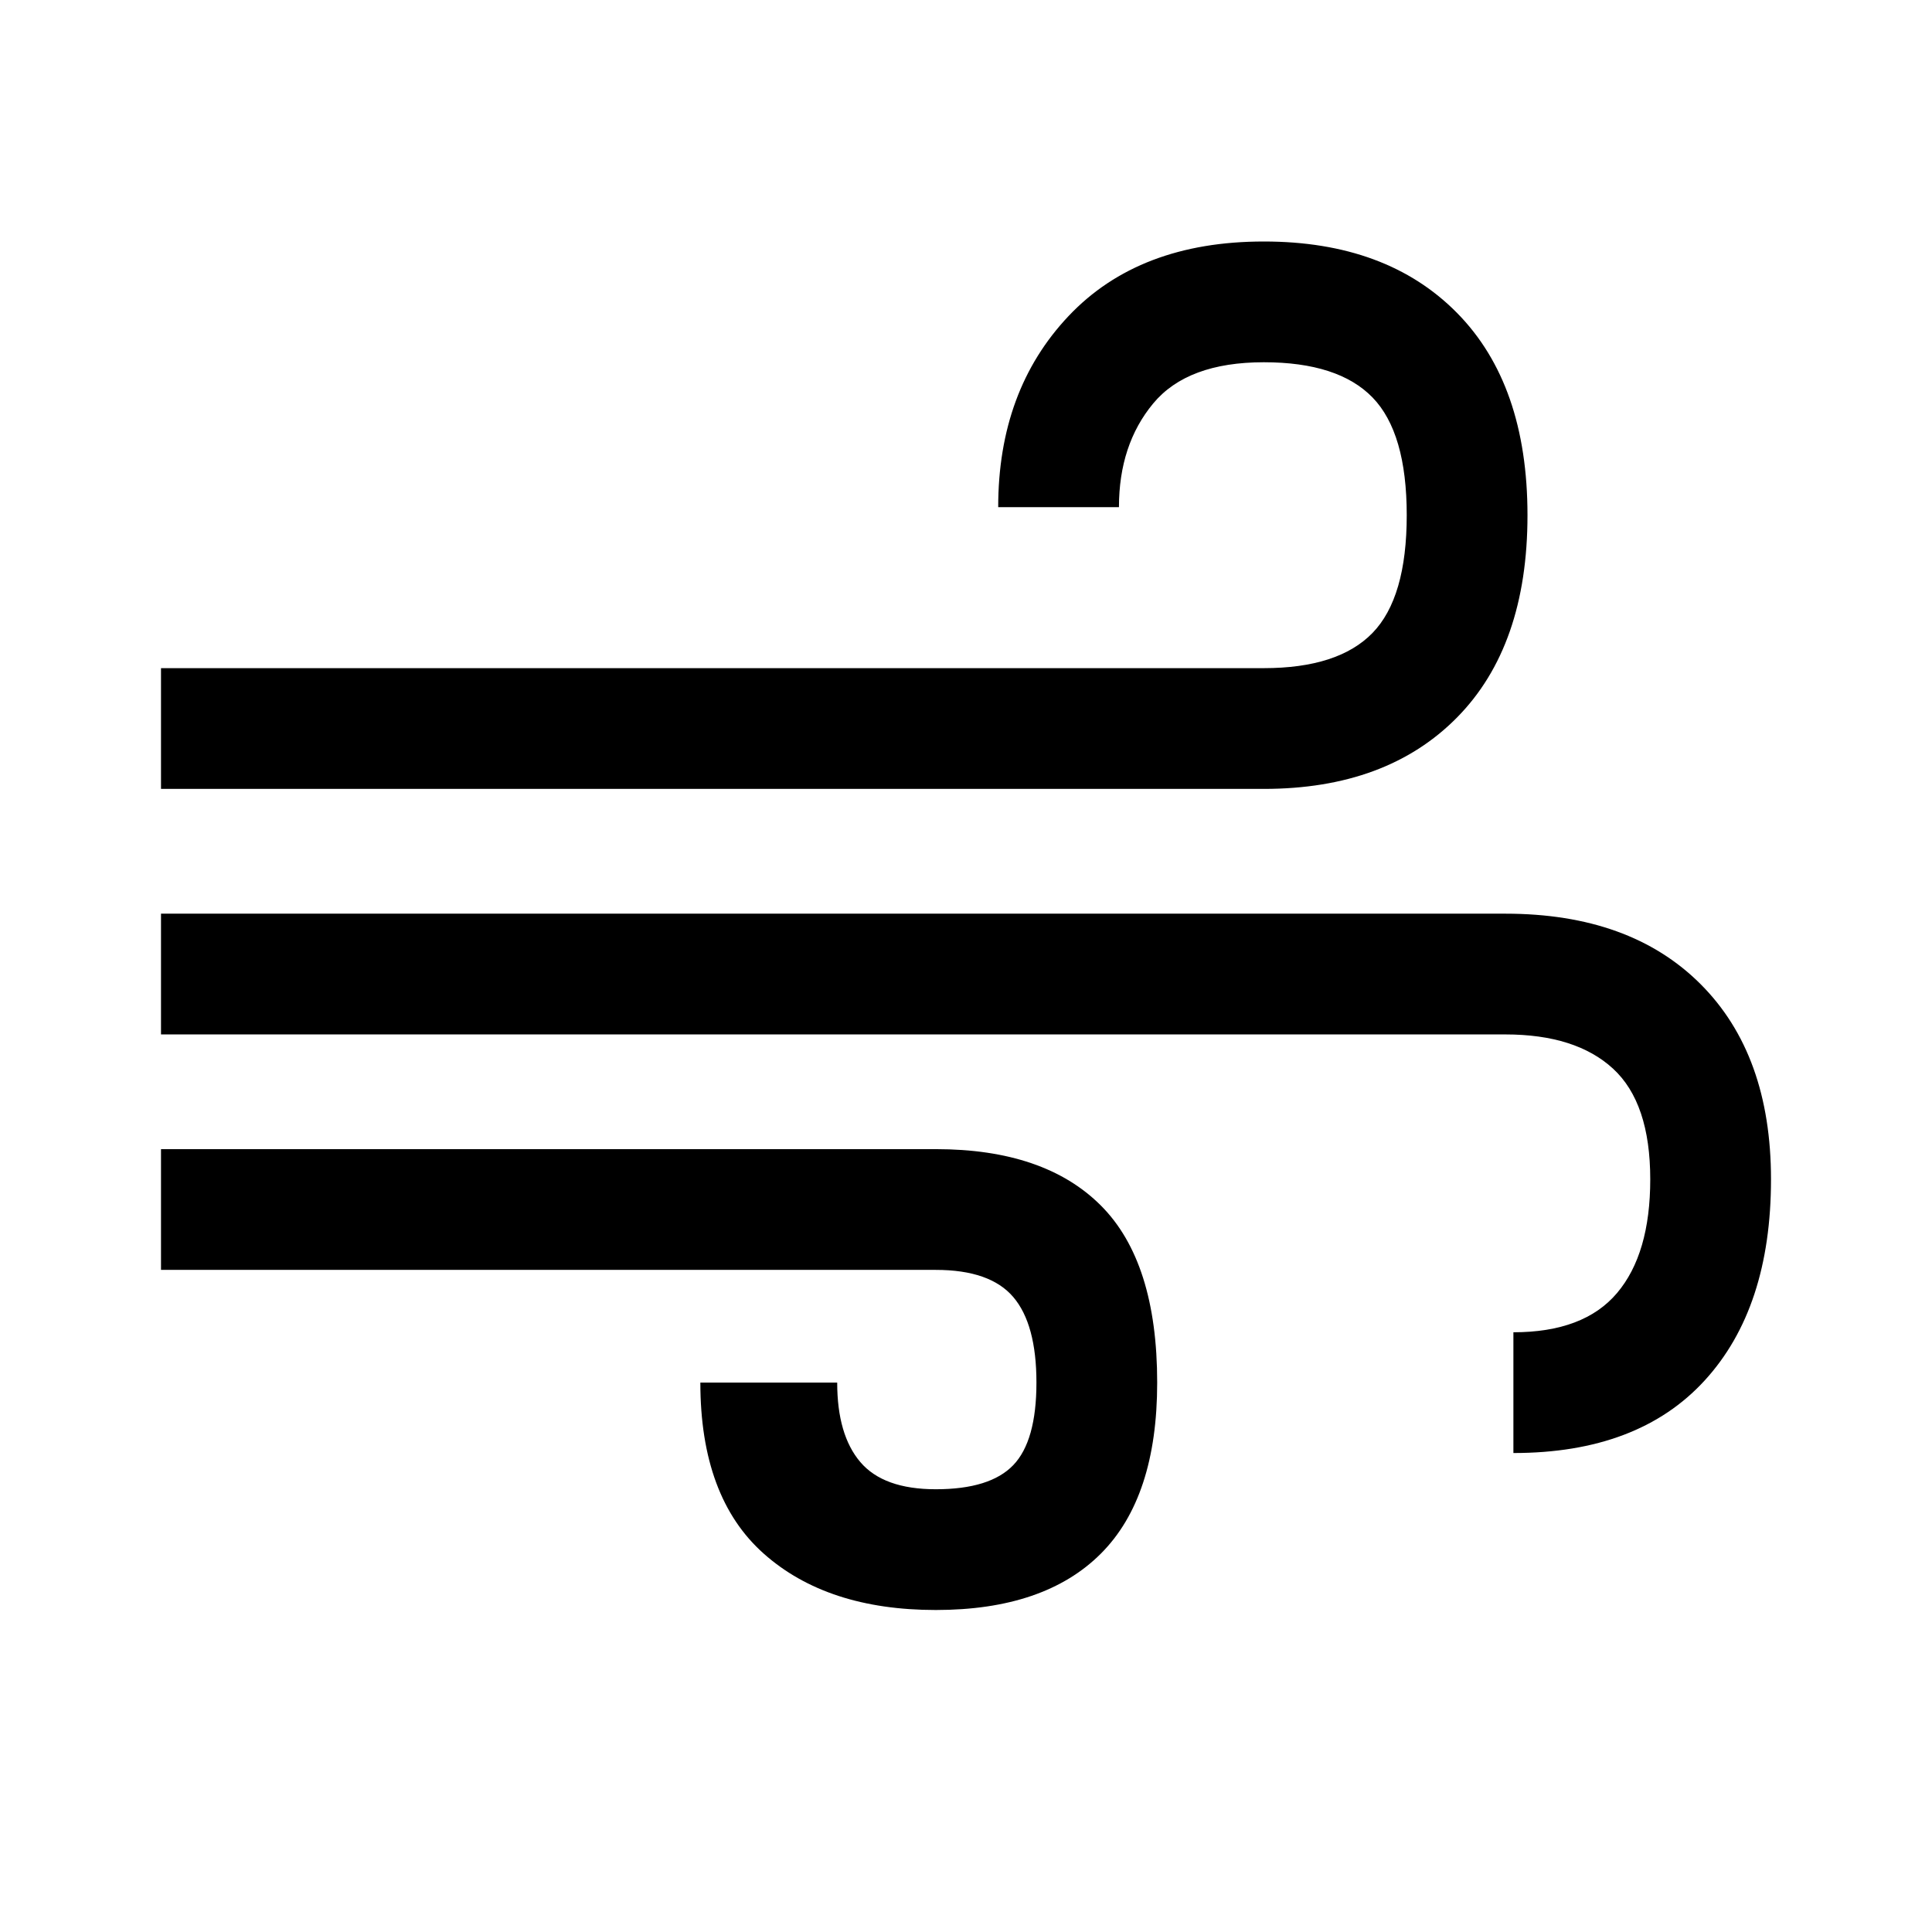
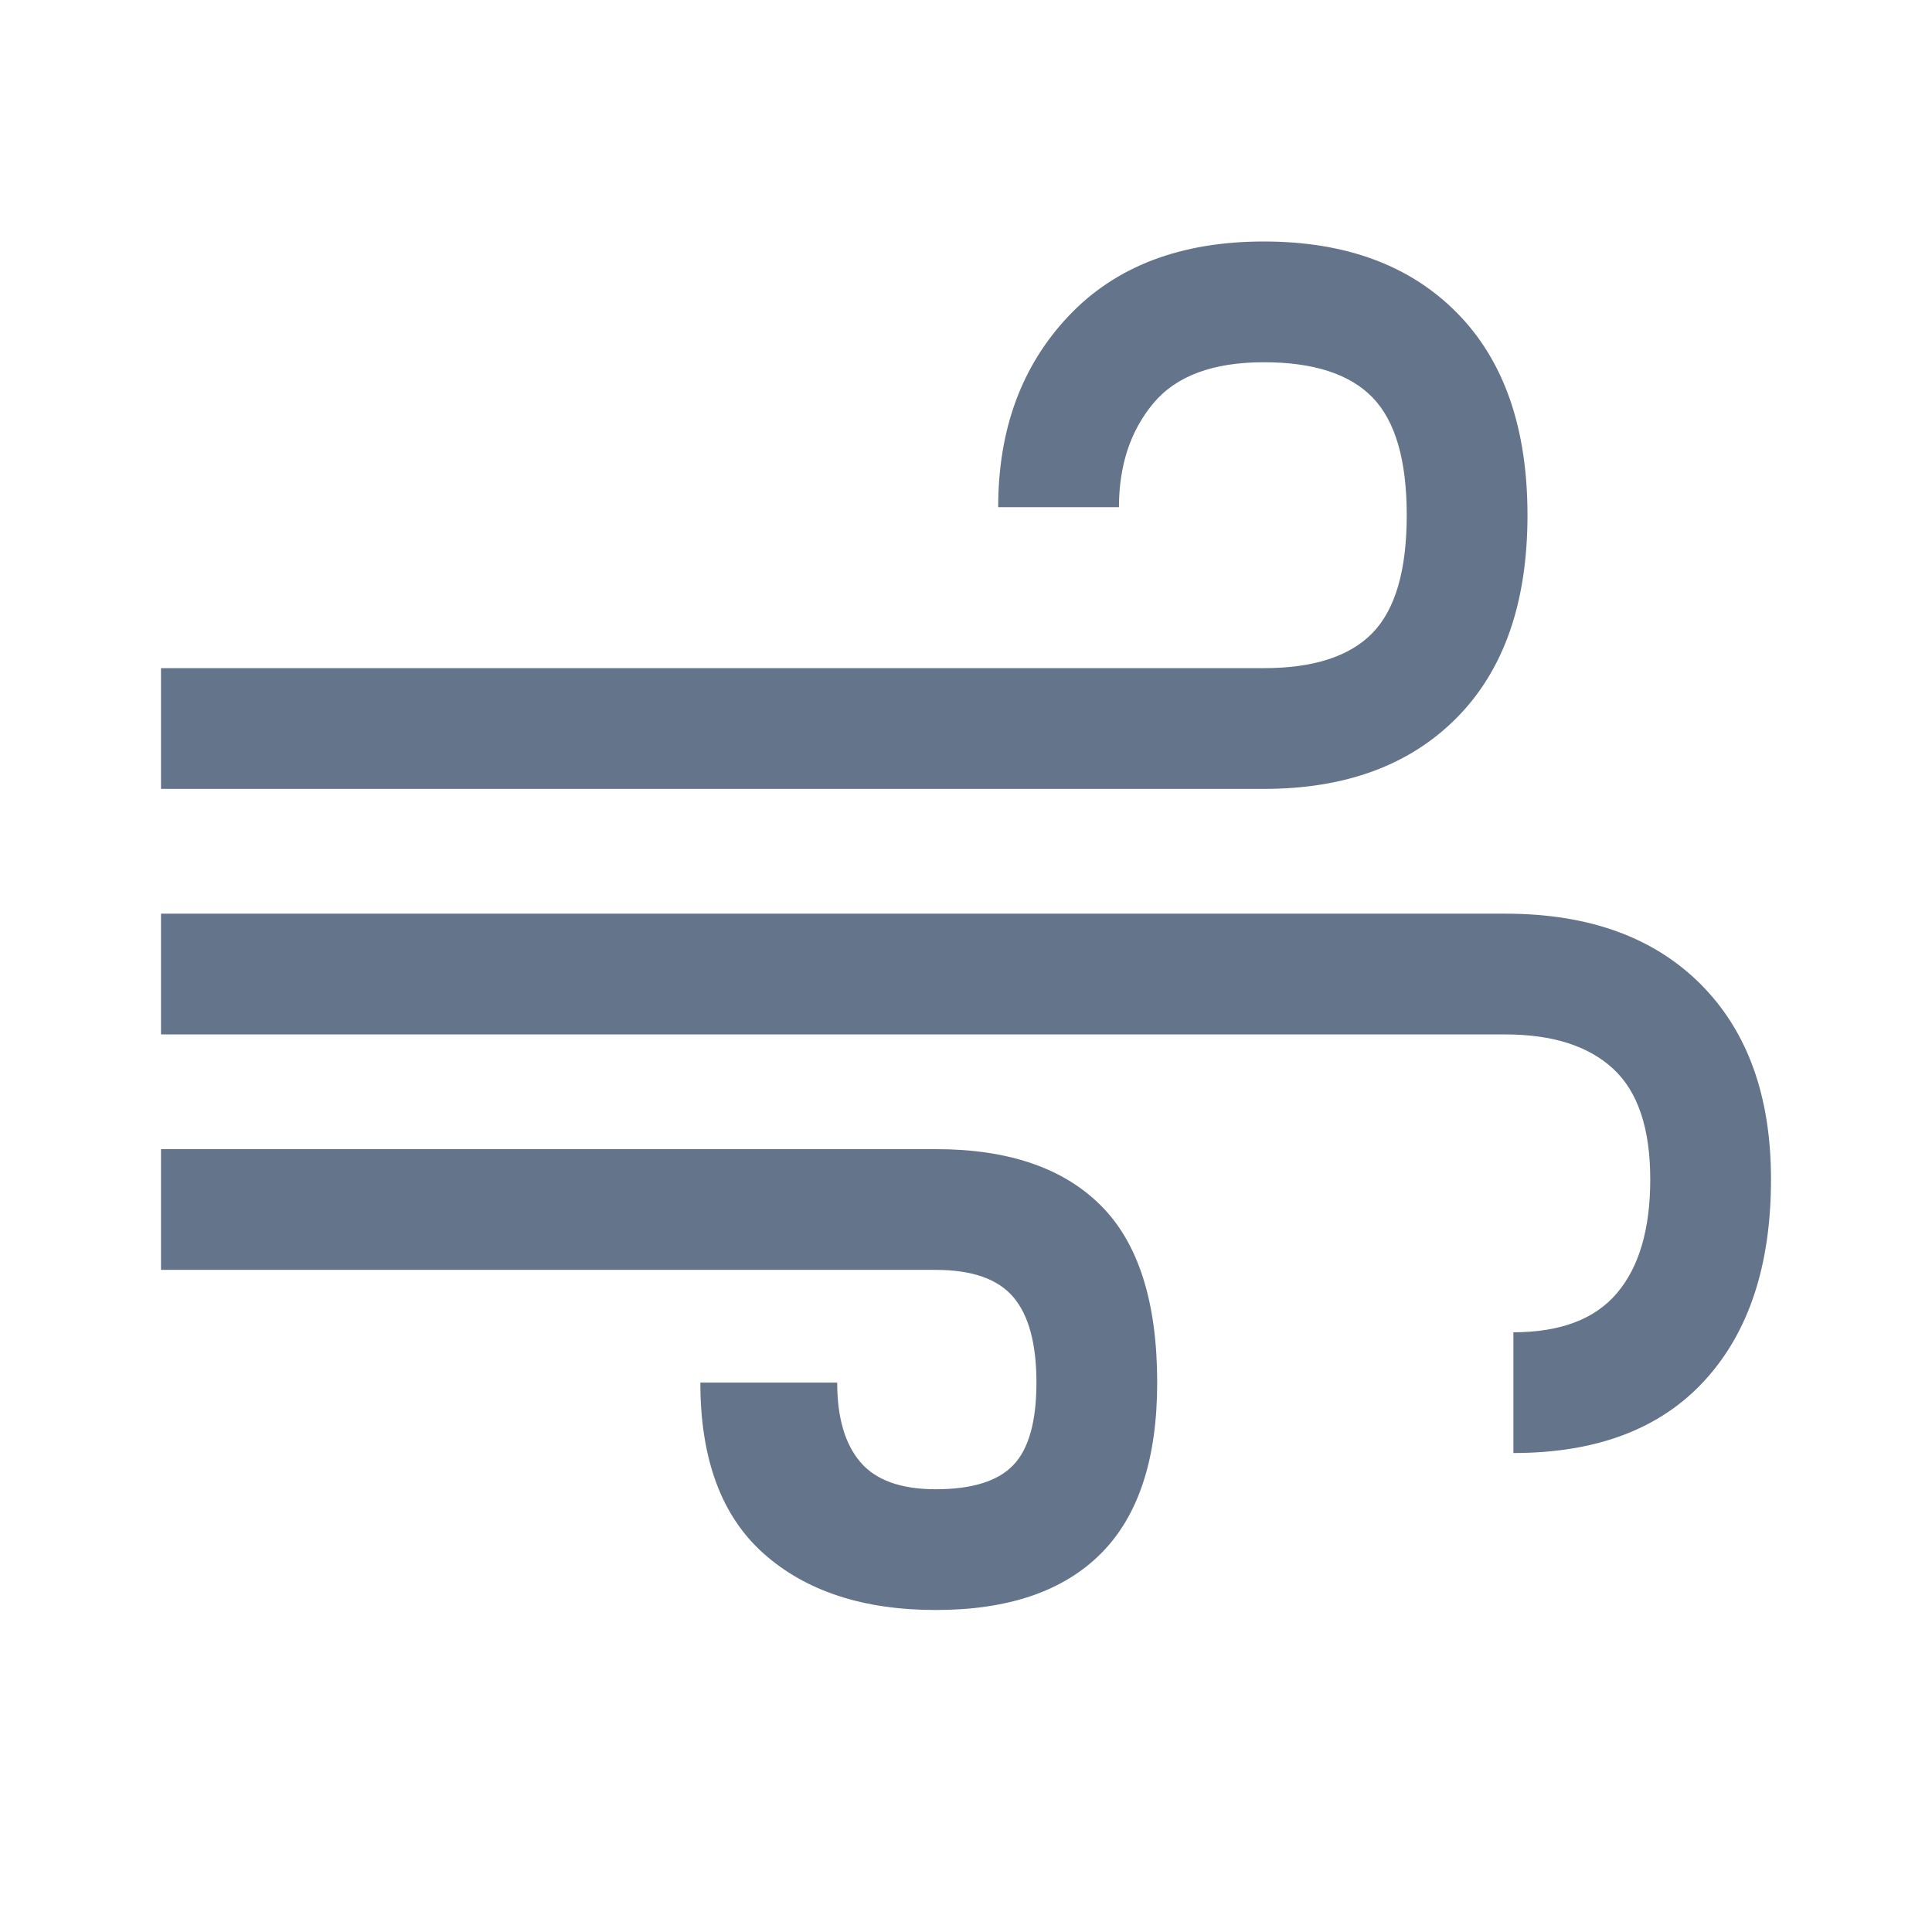
- <svg xmlns="http://www.w3.org/2000/svg" height="48" width="48">
+ <svg xmlns="http://www.w3.org/2000/svg" fill="#64748b" height="48" width="48">
  <path d="M23.25 40q-2.7 0-4.275-1.4-1.575-1.4-1.575-4.25h3.4q0 1.3.575 1.975T23.25 37q1.35 0 1.925-.6t.575-2.05q0-1.45-.575-2.125t-1.925-.675H4v-3h19.25q2.7 0 4.1 1.4 1.4 1.4 1.4 4.4 0 2.85-1.4 4.25t-4.1 1.4ZM4 19.6v-3h27.4q1.85 0 2.7-.875.85-.875.85-2.925t-.85-2.925Q33.25 9 31.4 9q-1.9 0-2.75 1.025-.85 1.025-.85 2.575h-3q0-2.9 1.75-4.75T31.4 6q3.05 0 4.8 1.775t1.75 5.025q0 3.25-1.75 5.025-1.75 1.775-4.8 1.775Zm33.6 16.5v-3q1.75 0 2.575-.975Q41 31.15 41 29.3q0-1.9-.925-2.75-.925-.85-2.675-.85H4v-3h33.4q3.1 0 4.85 1.75Q44 26.2 44 29.3q0 3.2-1.65 5-1.65 1.8-4.75 1.8Z" />
</svg>
